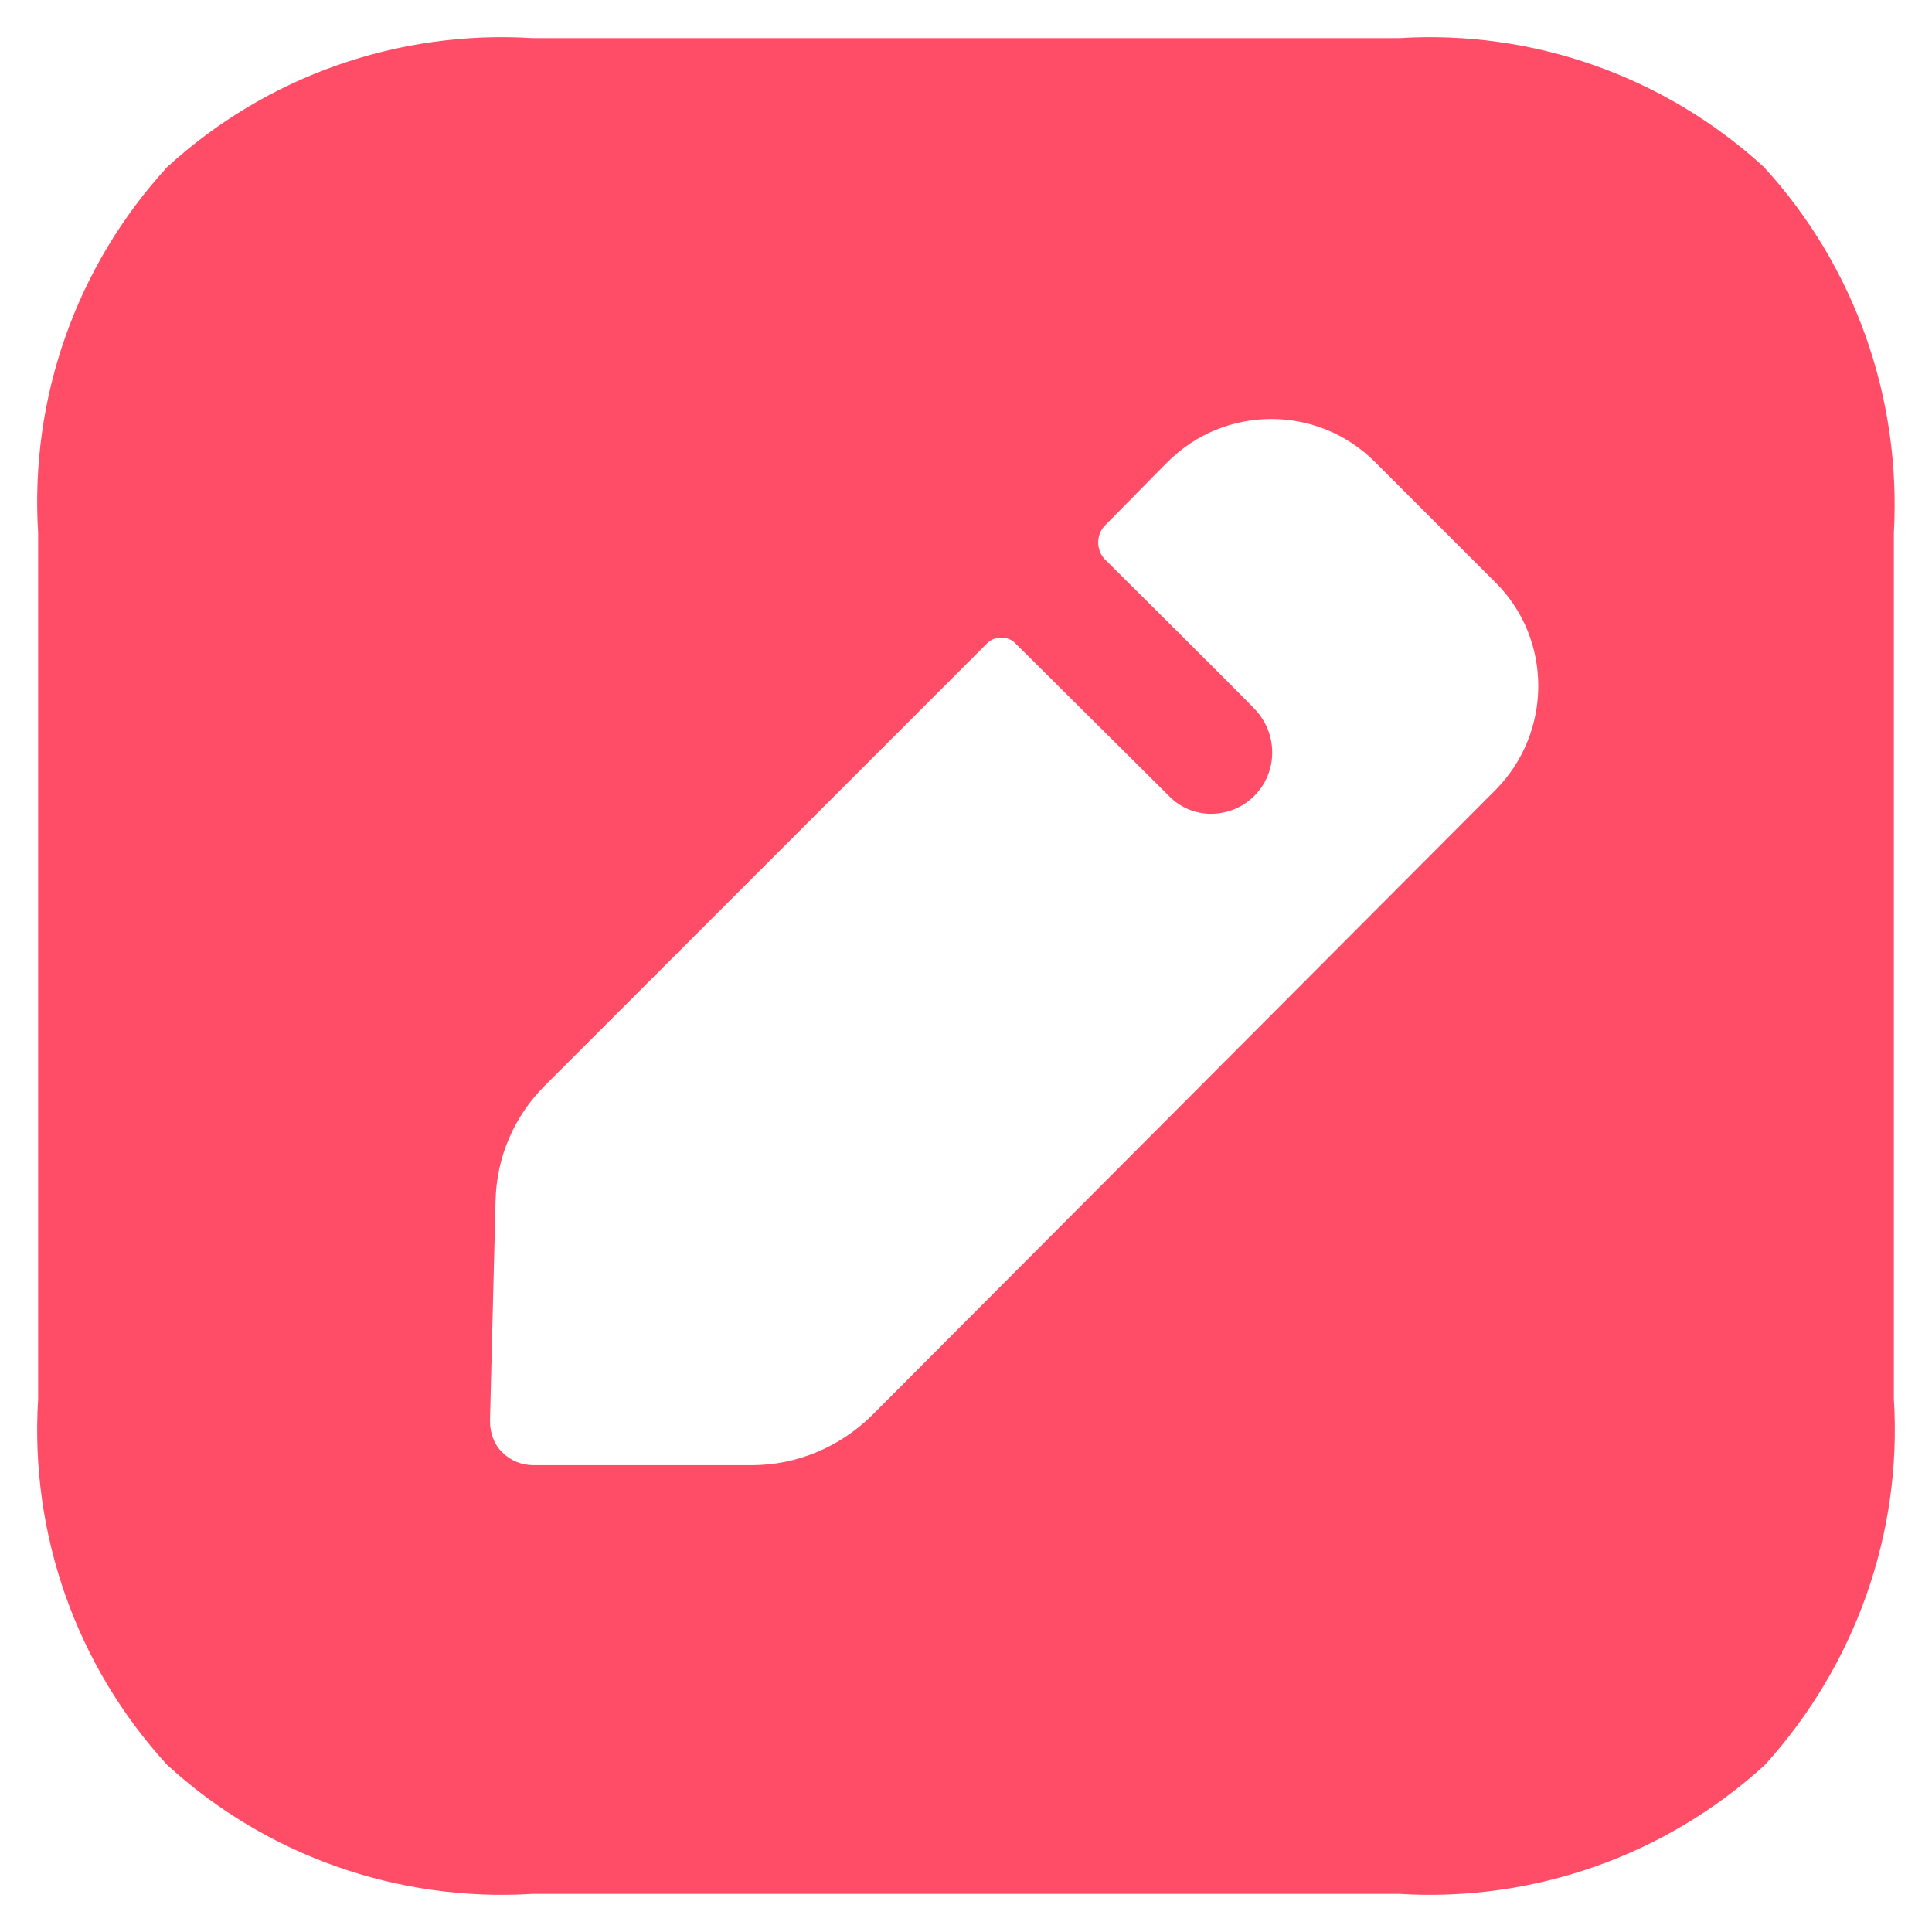
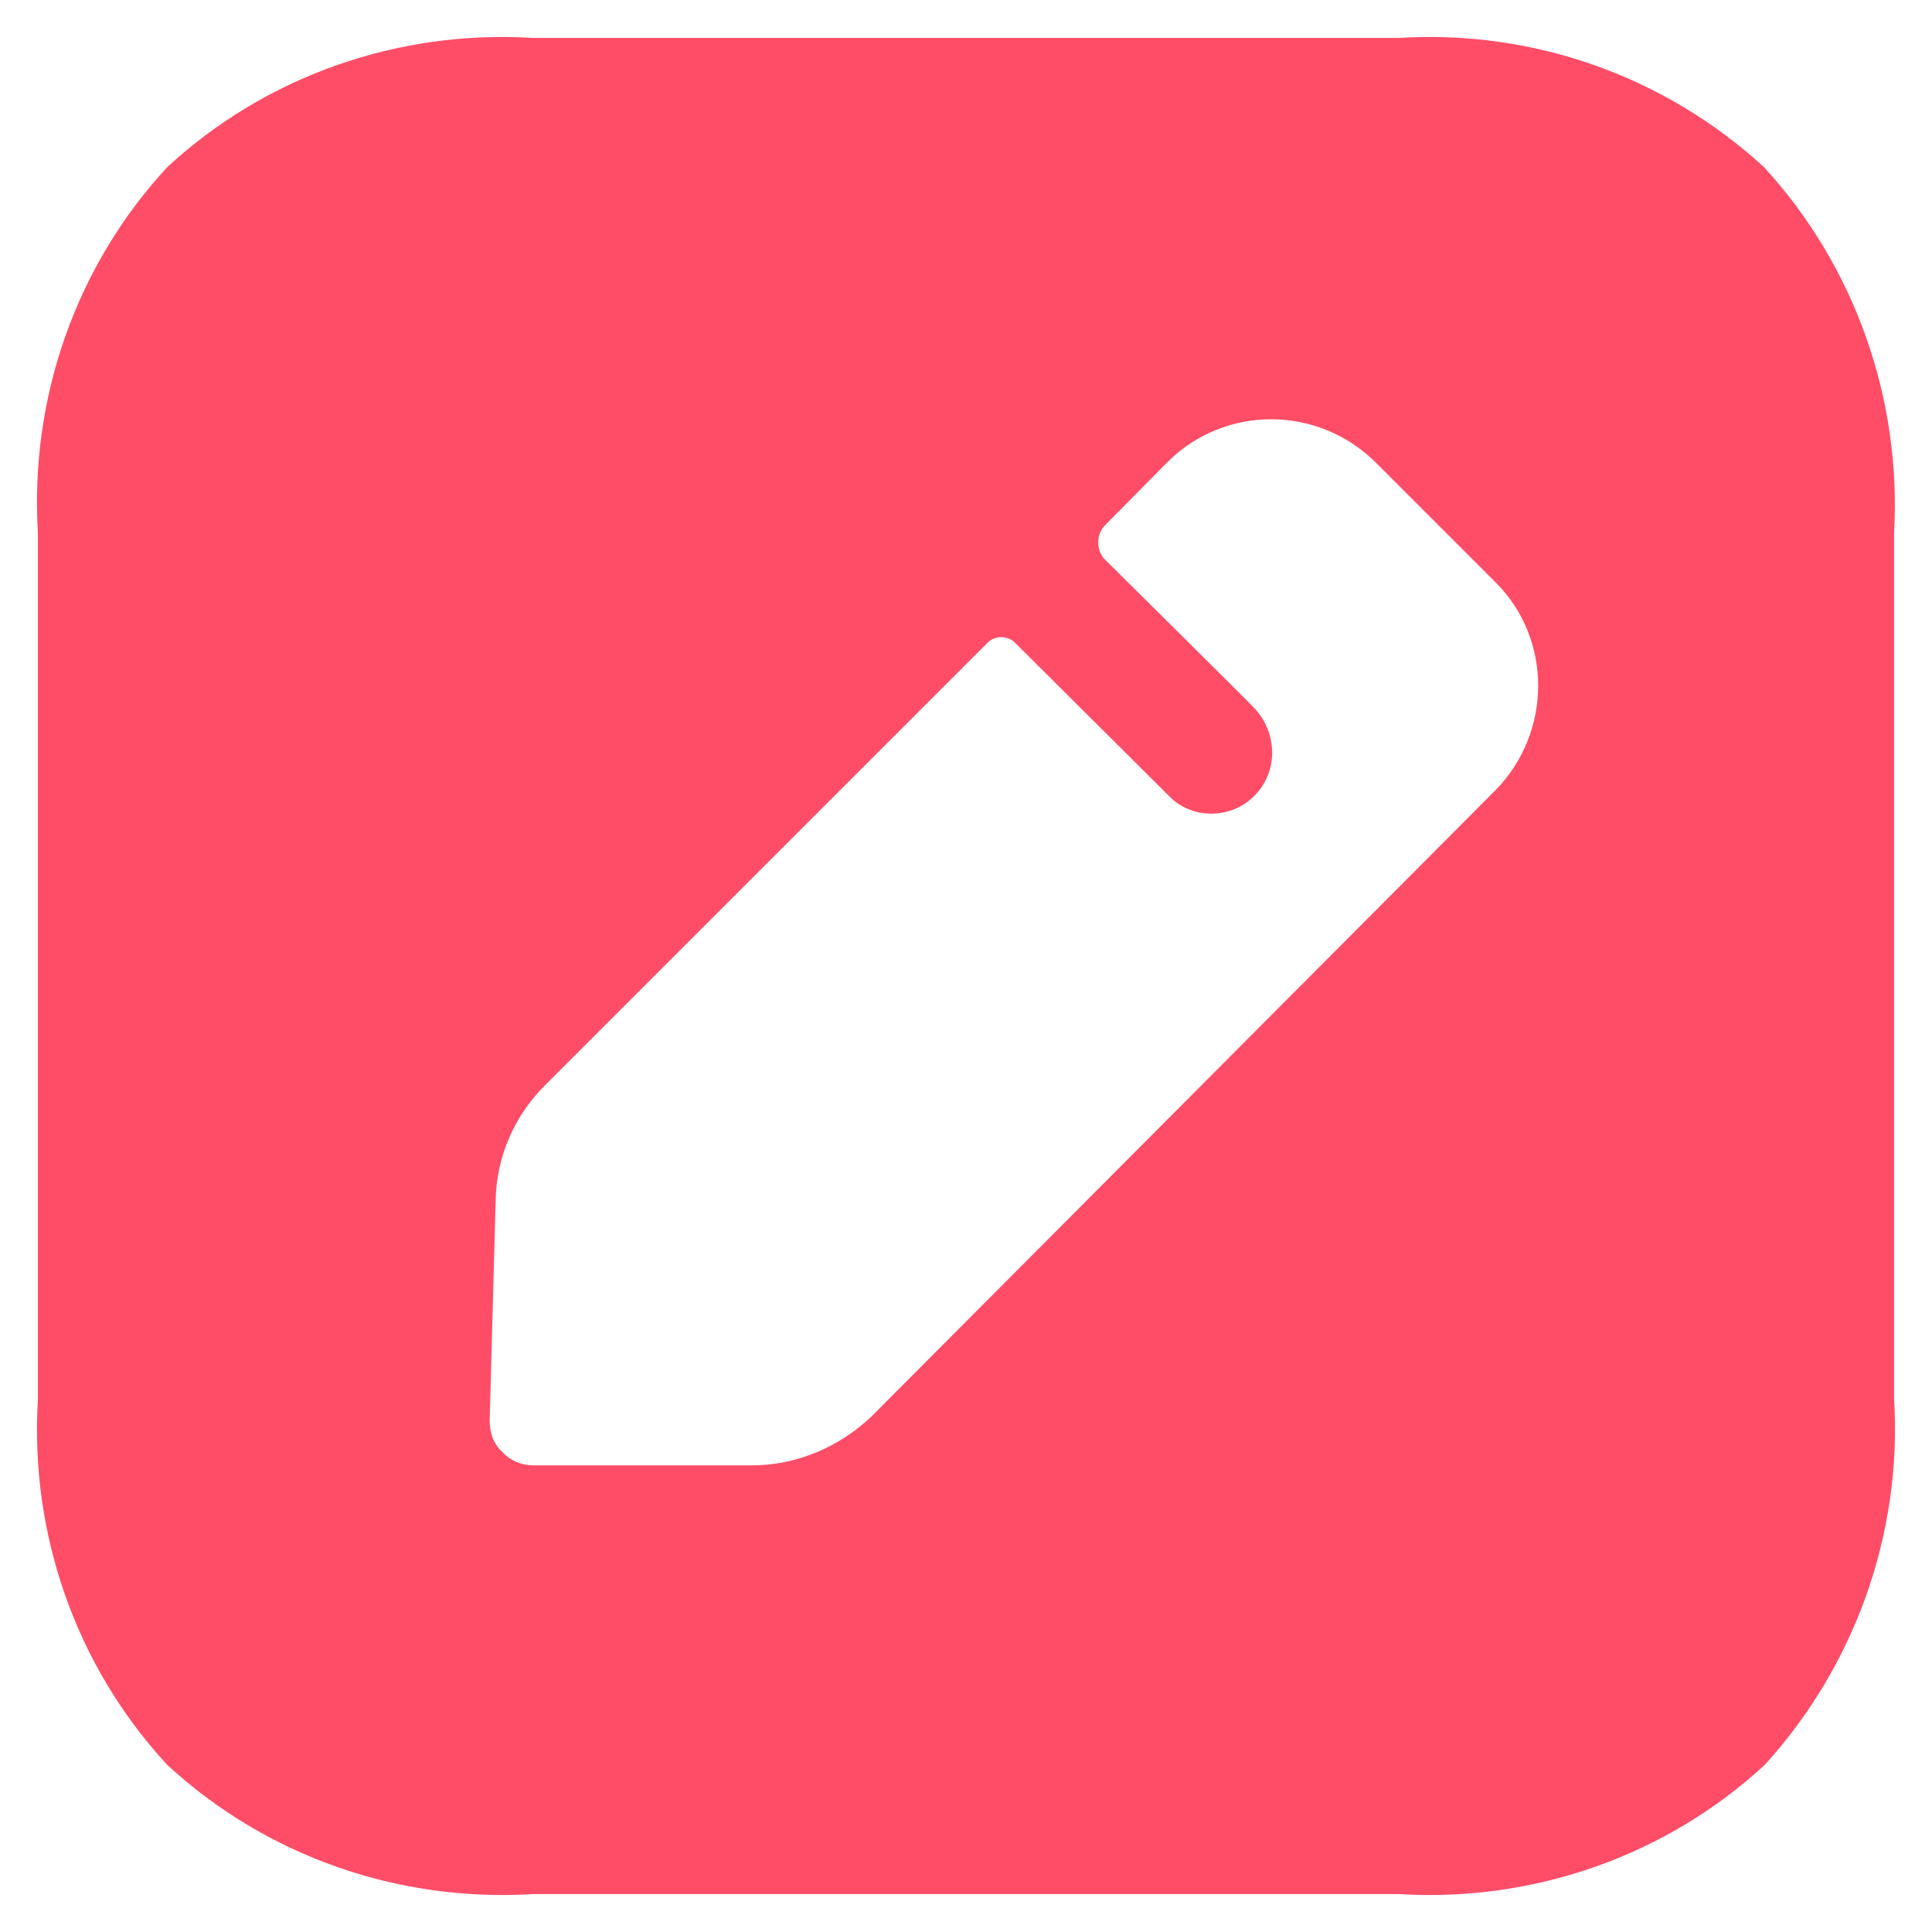
- <svg xmlns="http://www.w3.org/2000/svg" width="26" height="26" viewBox="0 0 26 26" fill="none">
-   <g id="Group">
-     <path id="Exclude" fill-rule="evenodd" clip-rule="evenodd" d="M18.832 0.513C20.63 0.401 22.403 1.025 23.739 2.249C24.963 3.585 25.587 5.358 25.487 7.169V18.831C25.6 20.642 24.963 22.415 23.752 23.751C22.415 24.975 20.63 25.599 18.832 25.487H7.169C5.358 25.599 3.585 24.975 2.249 23.751C1.025 22.415 0.401 20.642 0.513 18.831V7.169C0.401 5.358 1.025 3.585 2.249 2.249C3.585 1.025 5.358 0.401 7.169 0.513H18.832ZM11.726 19.056L20.13 10.627C20.892 9.853 20.892 8.605 20.13 7.843L18.507 6.22C17.733 5.445 16.484 5.445 15.71 6.22L14.873 7.069C14.748 7.194 14.748 7.406 14.873 7.531C14.873 7.531 16.859 9.504 16.896 9.554C17.034 9.703 17.121 9.903 17.121 10.128C17.121 10.578 16.759 10.952 16.297 10.952C16.084 10.952 15.885 10.865 15.747 10.727L13.662 8.655C13.562 8.555 13.387 8.555 13.287 8.655L7.331 14.611C6.919 15.023 6.682 15.572 6.669 16.159L6.594 19.119C6.594 19.281 6.644 19.431 6.757 19.543C6.869 19.656 7.019 19.718 7.181 19.718H10.116C10.715 19.718 11.289 19.481 11.726 19.056Z" fill="#FF4D67" />
+ <svg xmlns="http://www.w3.org/2000/svg" width="26" height="26">
+   <g class="layer">
+     <g id="Group">
+       <path clip-rule="evenodd" d="m18.83,0.51c1.8,-0.11 3.57,0.51 4.91,1.74c1.22,1.33 1.85,3.11 1.75,4.92l0,11.66c0.11,1.81 -0.53,3.59 -1.74,4.92c-1.33,1.23 -3.12,1.85 -4.92,1.74l-11.66,0c-1.81,0.11 -3.59,-0.51 -4.92,-1.74c-1.23,-1.33 -1.85,-3.11 -1.74,-4.92l0,-11.66c-0.11,-1.81 0.51,-3.59 1.74,-4.92c1.33,-1.23 3.11,-1.85 4.92,-1.74l11.66,0zm-7.1,18.55l8.4,-8.43c0.76,-0.78 0.76,-2.03 0,-2.79l-1.62,-1.62c-0.78,-0.77 -2.03,-0.77 -2.8,0l-0.84,0.85c-0.12,0.12 -0.12,0.34 0,0.46c0,0 1.99,1.97 2.03,2.02c0.13,0.15 0.22,0.35 0.22,0.58c0,0.45 -0.36,0.82 -0.82,0.82c-0.22,0 -0.42,-0.09 -0.55,-0.22l-2.09,-2.08c-0.1,-0.1 -0.27,-0.1 -0.37,0l-5.96,5.96c-0.41,0.41 -0.65,0.96 -0.66,1.55l-0.08,2.96c0,0.16 0.05,0.31 0.17,0.42c0.11,0.12 0.26,0.18 0.42,0.18l2.94,0c0.59,0 1.17,-0.24 1.61,-0.66z" fill="#FF4D67" fill-rule="evenodd" id="Exclude" />
+     </g>
  </g>
</svg>
